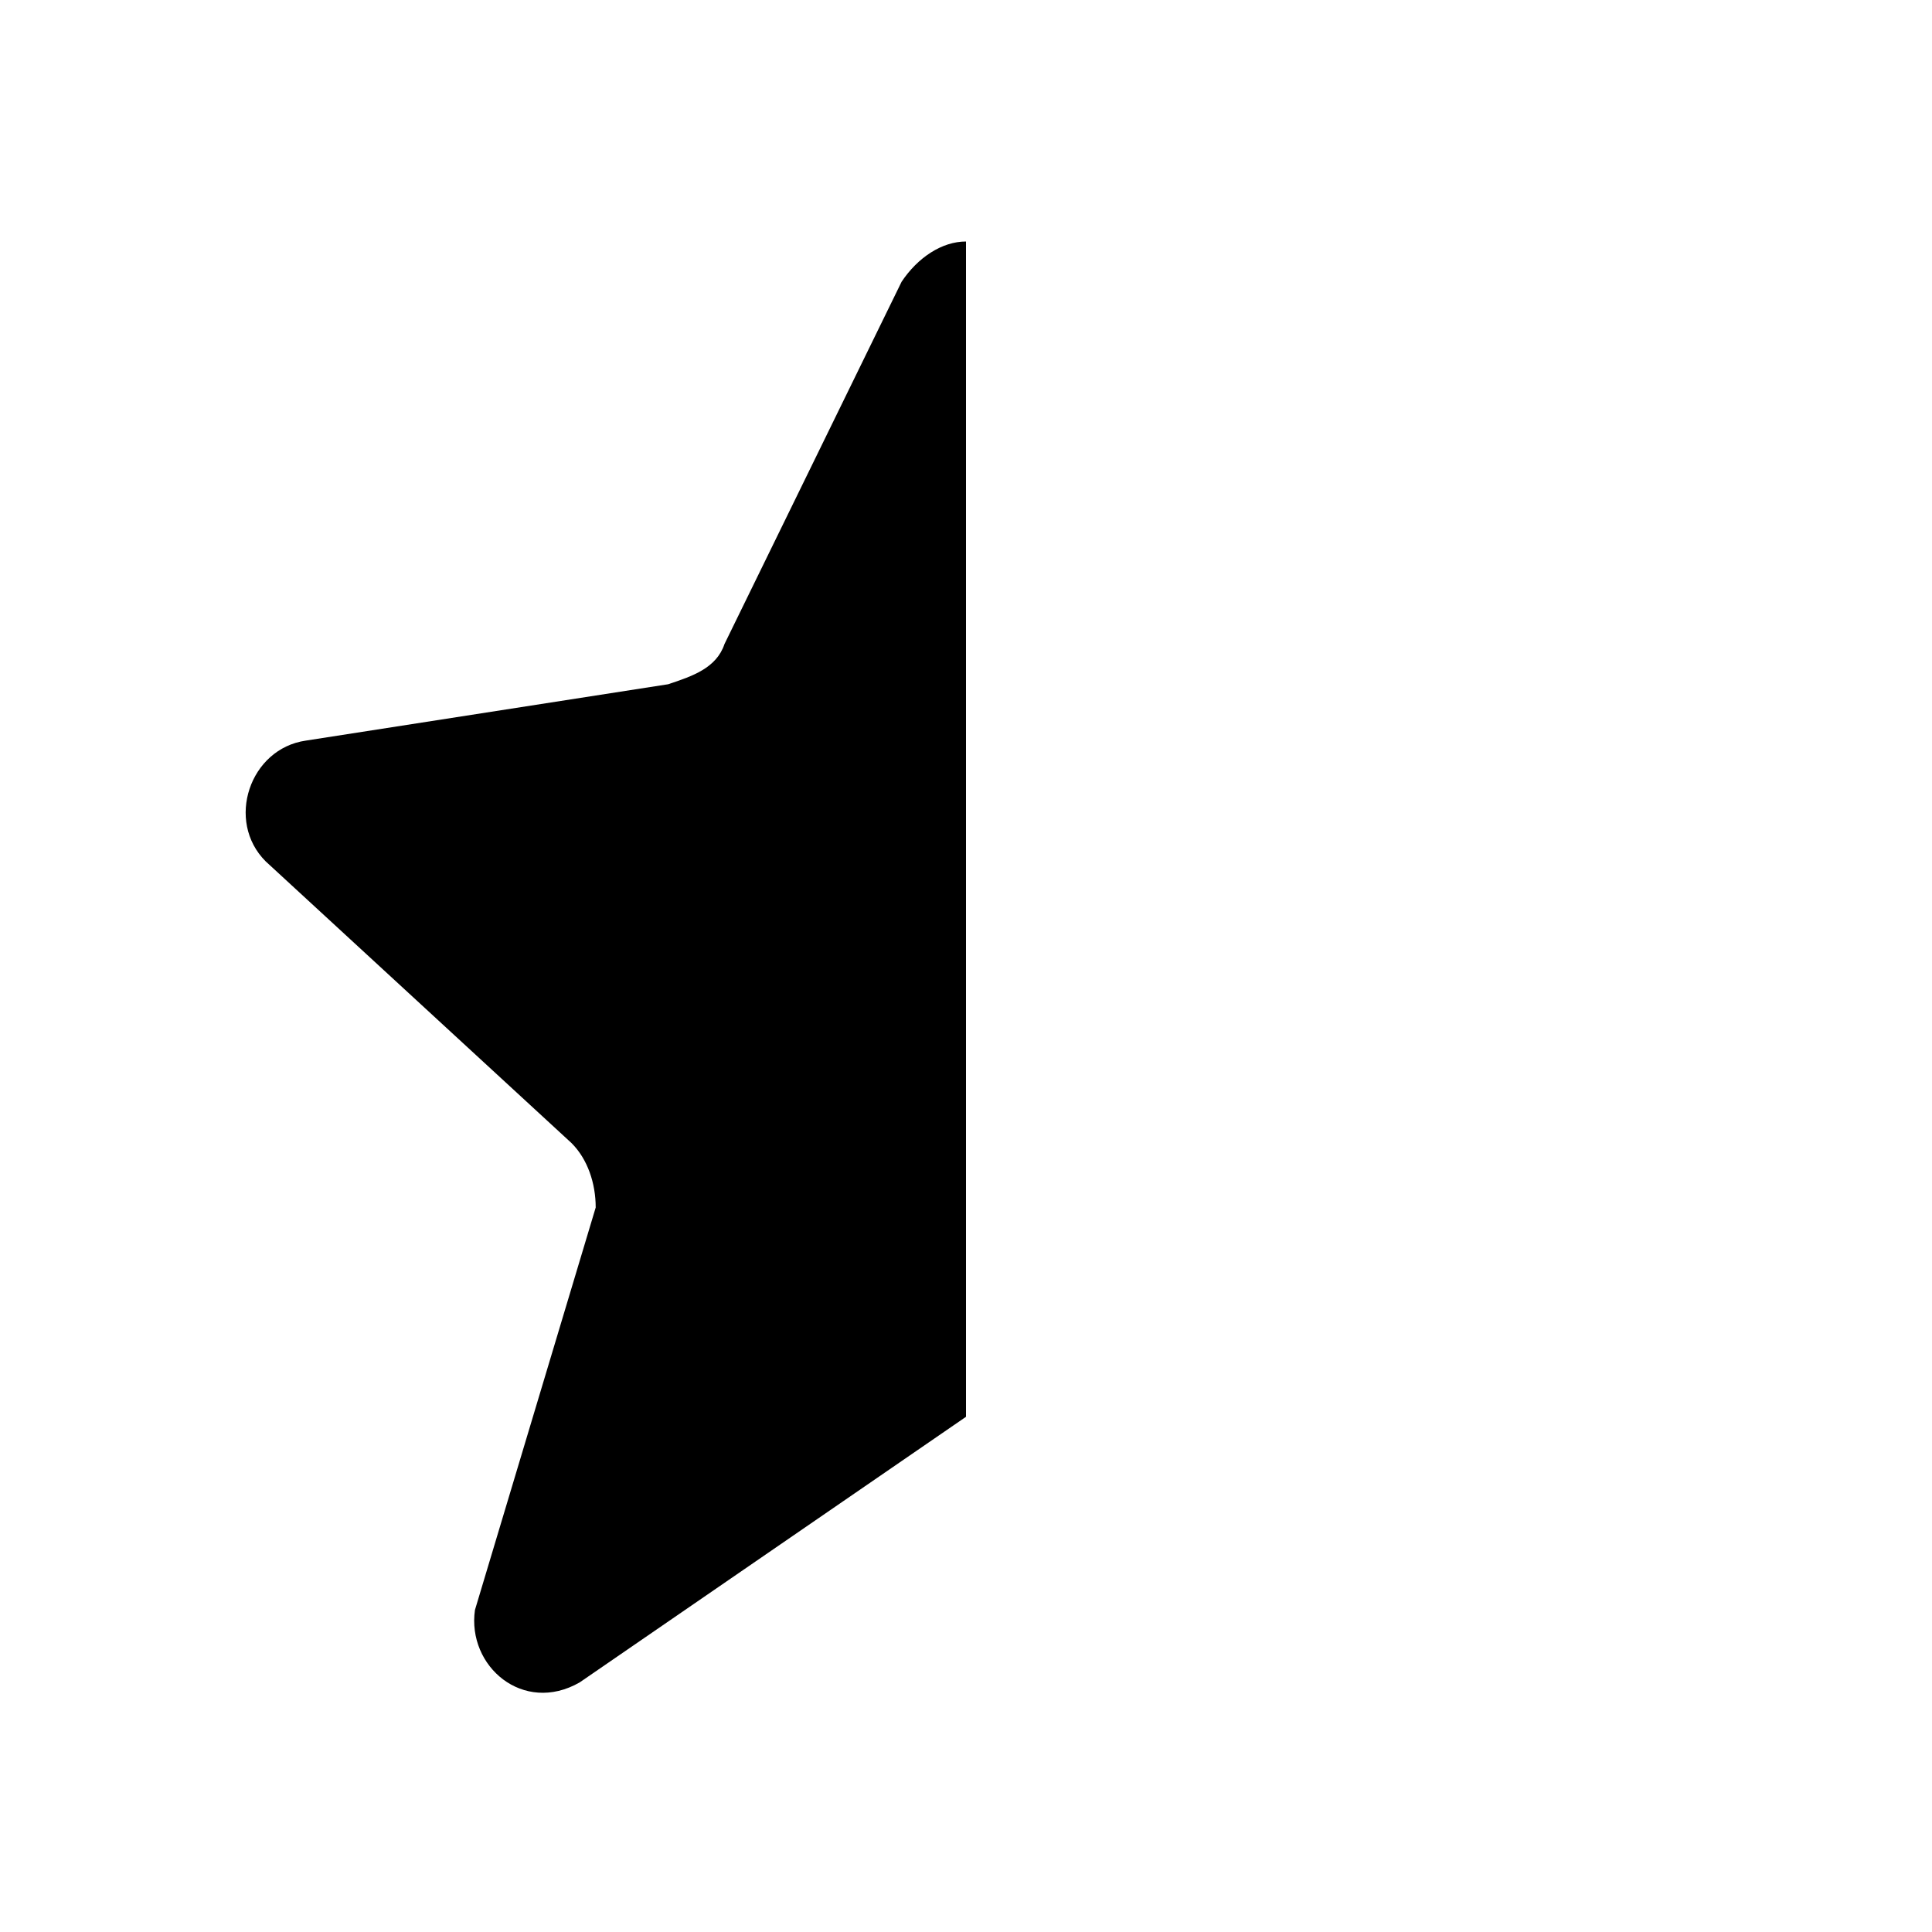
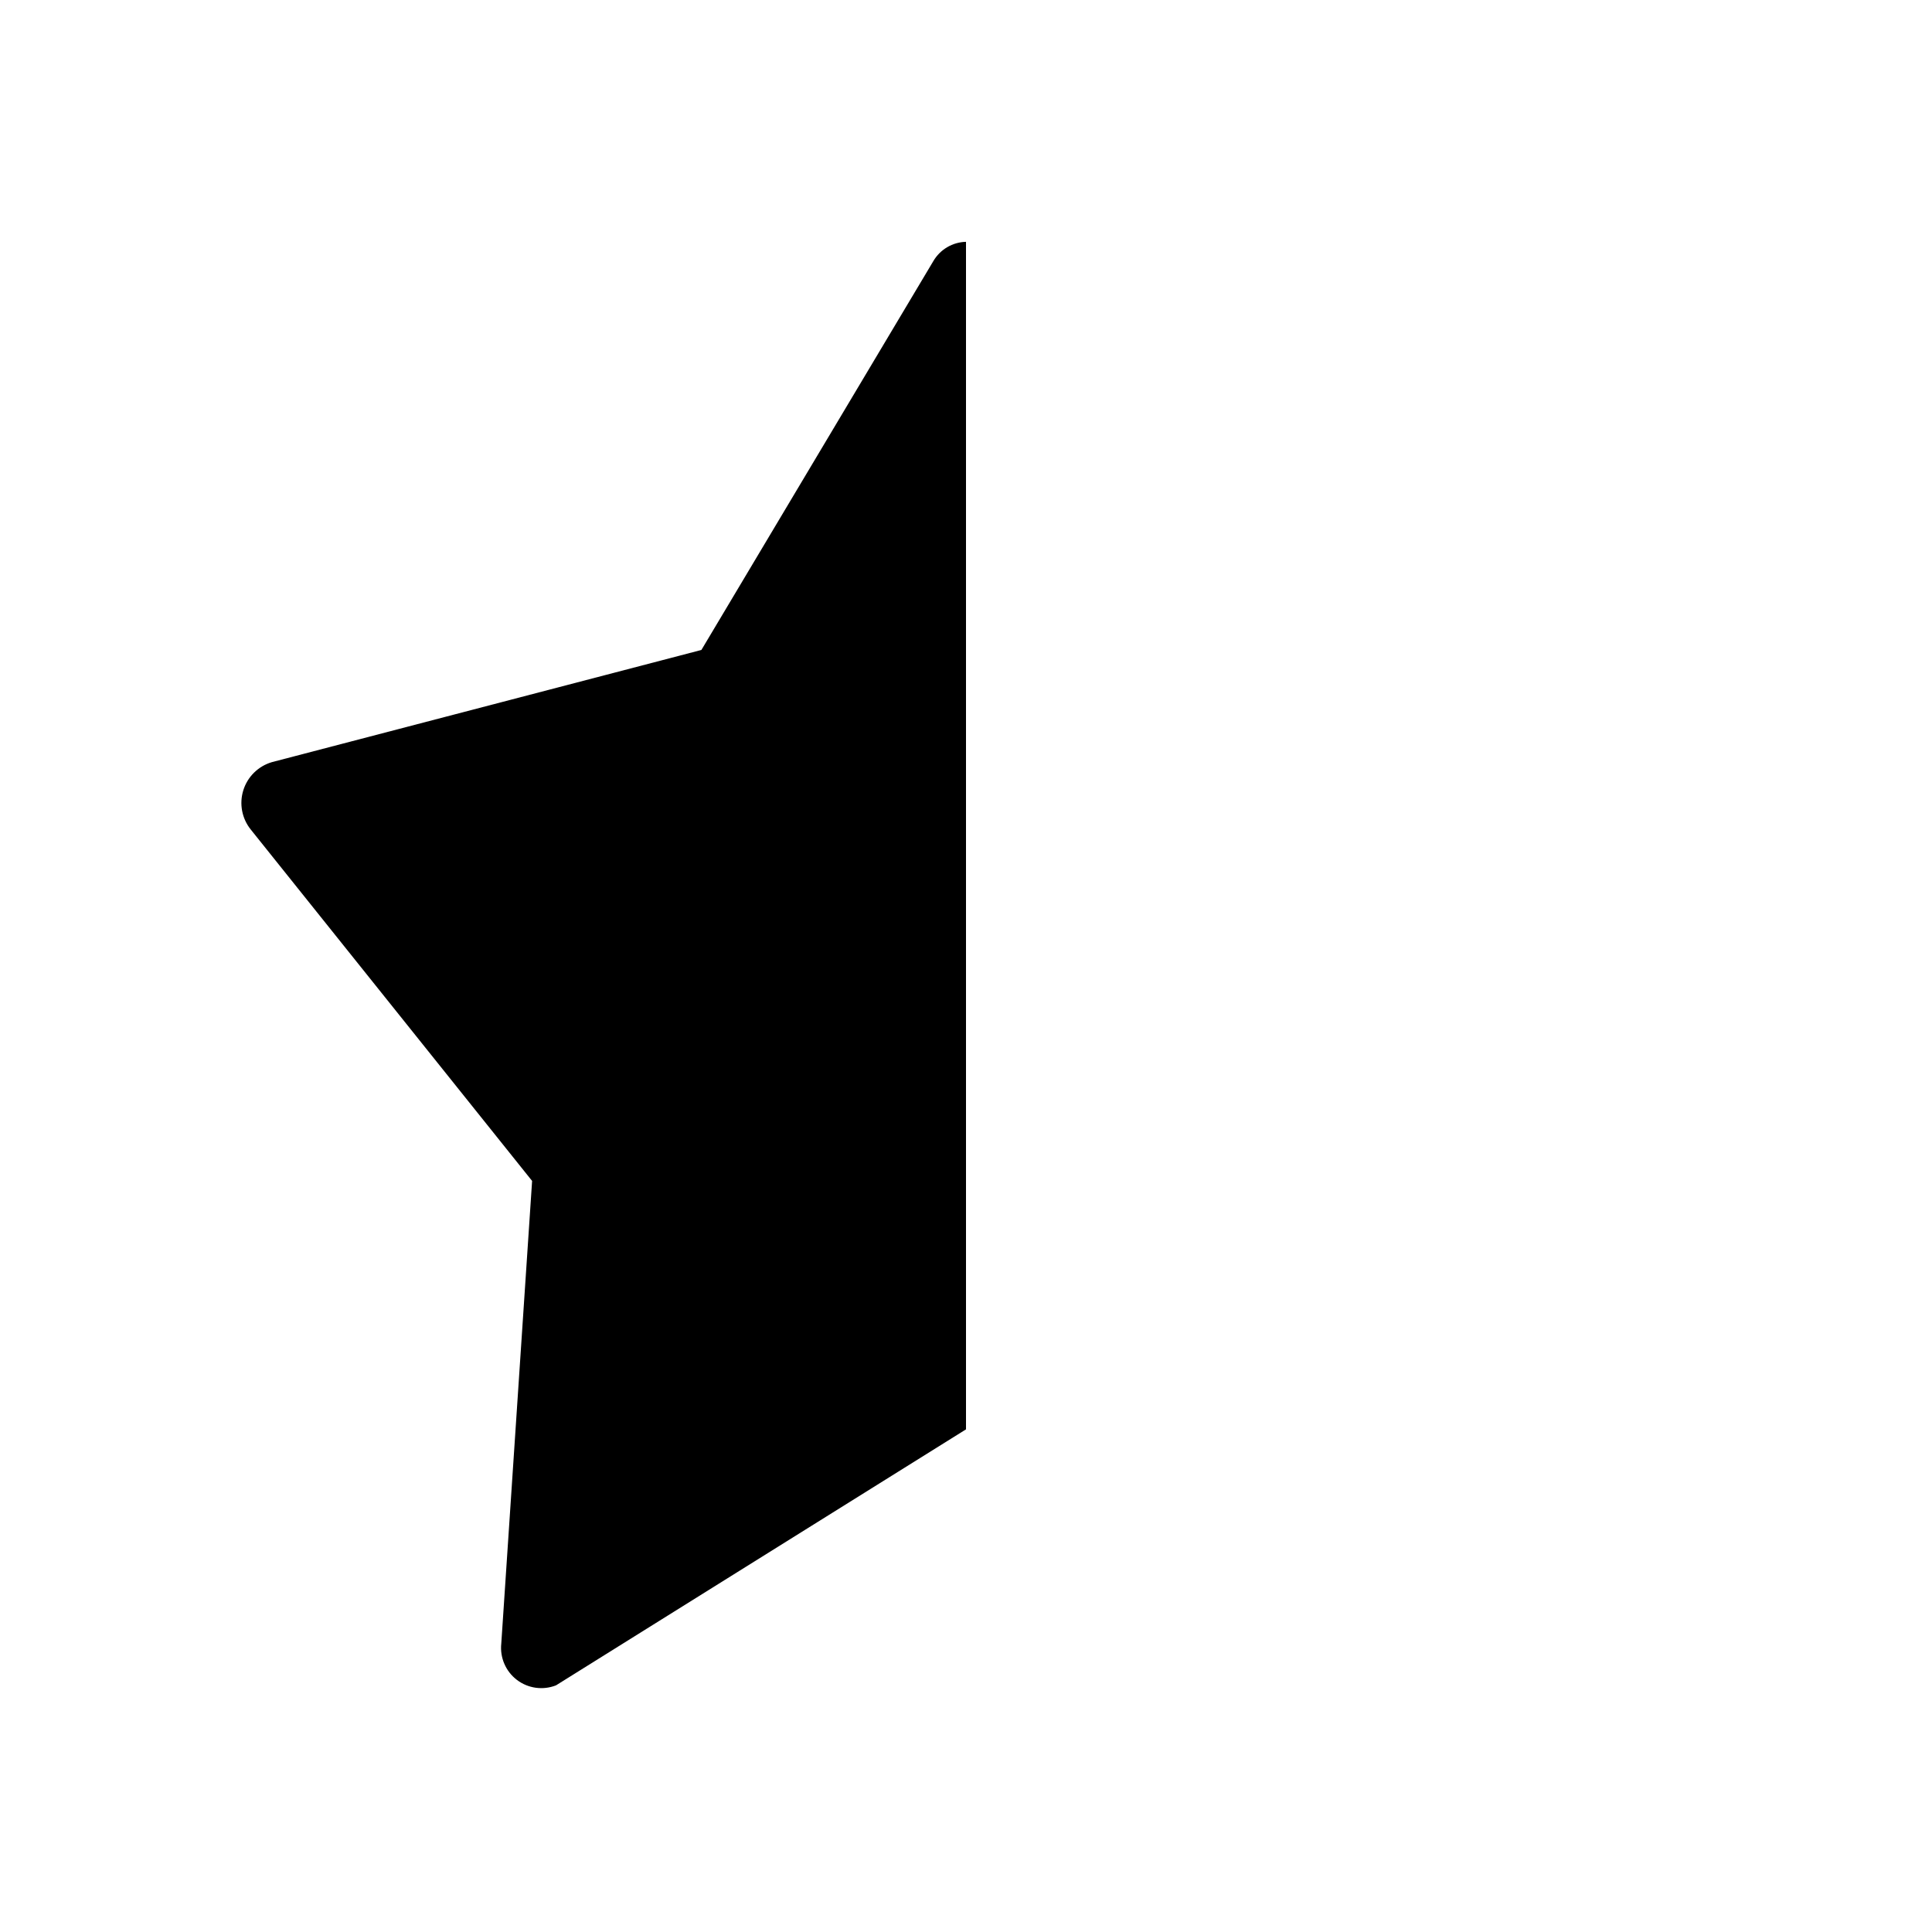
<svg xmlns="http://www.w3.org/2000/svg" viewBox="0 0 24 24">
-   <path d="M12 17.6V3c-.3 0-.6.2-.8.5L9 8c-.1.3-.4.4-.7.5l-4.5.7c-.7.1-1 1-.5 1.5l3.8 3.5c.2.2.3.5.3.8l-1.5 5c-.1.7.6 1.3 1.3.9l4.8-3.3z" />
+   <path d="M12 3.004a.484.484 0 0 0-.406.24l-2.881 4.83-5.337 1.394a.528.528 0 0 0-.26.838L6.61 14.67l-.383 5.748a.5.5 0 0 0 .68.518L12 17.756z" />
</svg>
